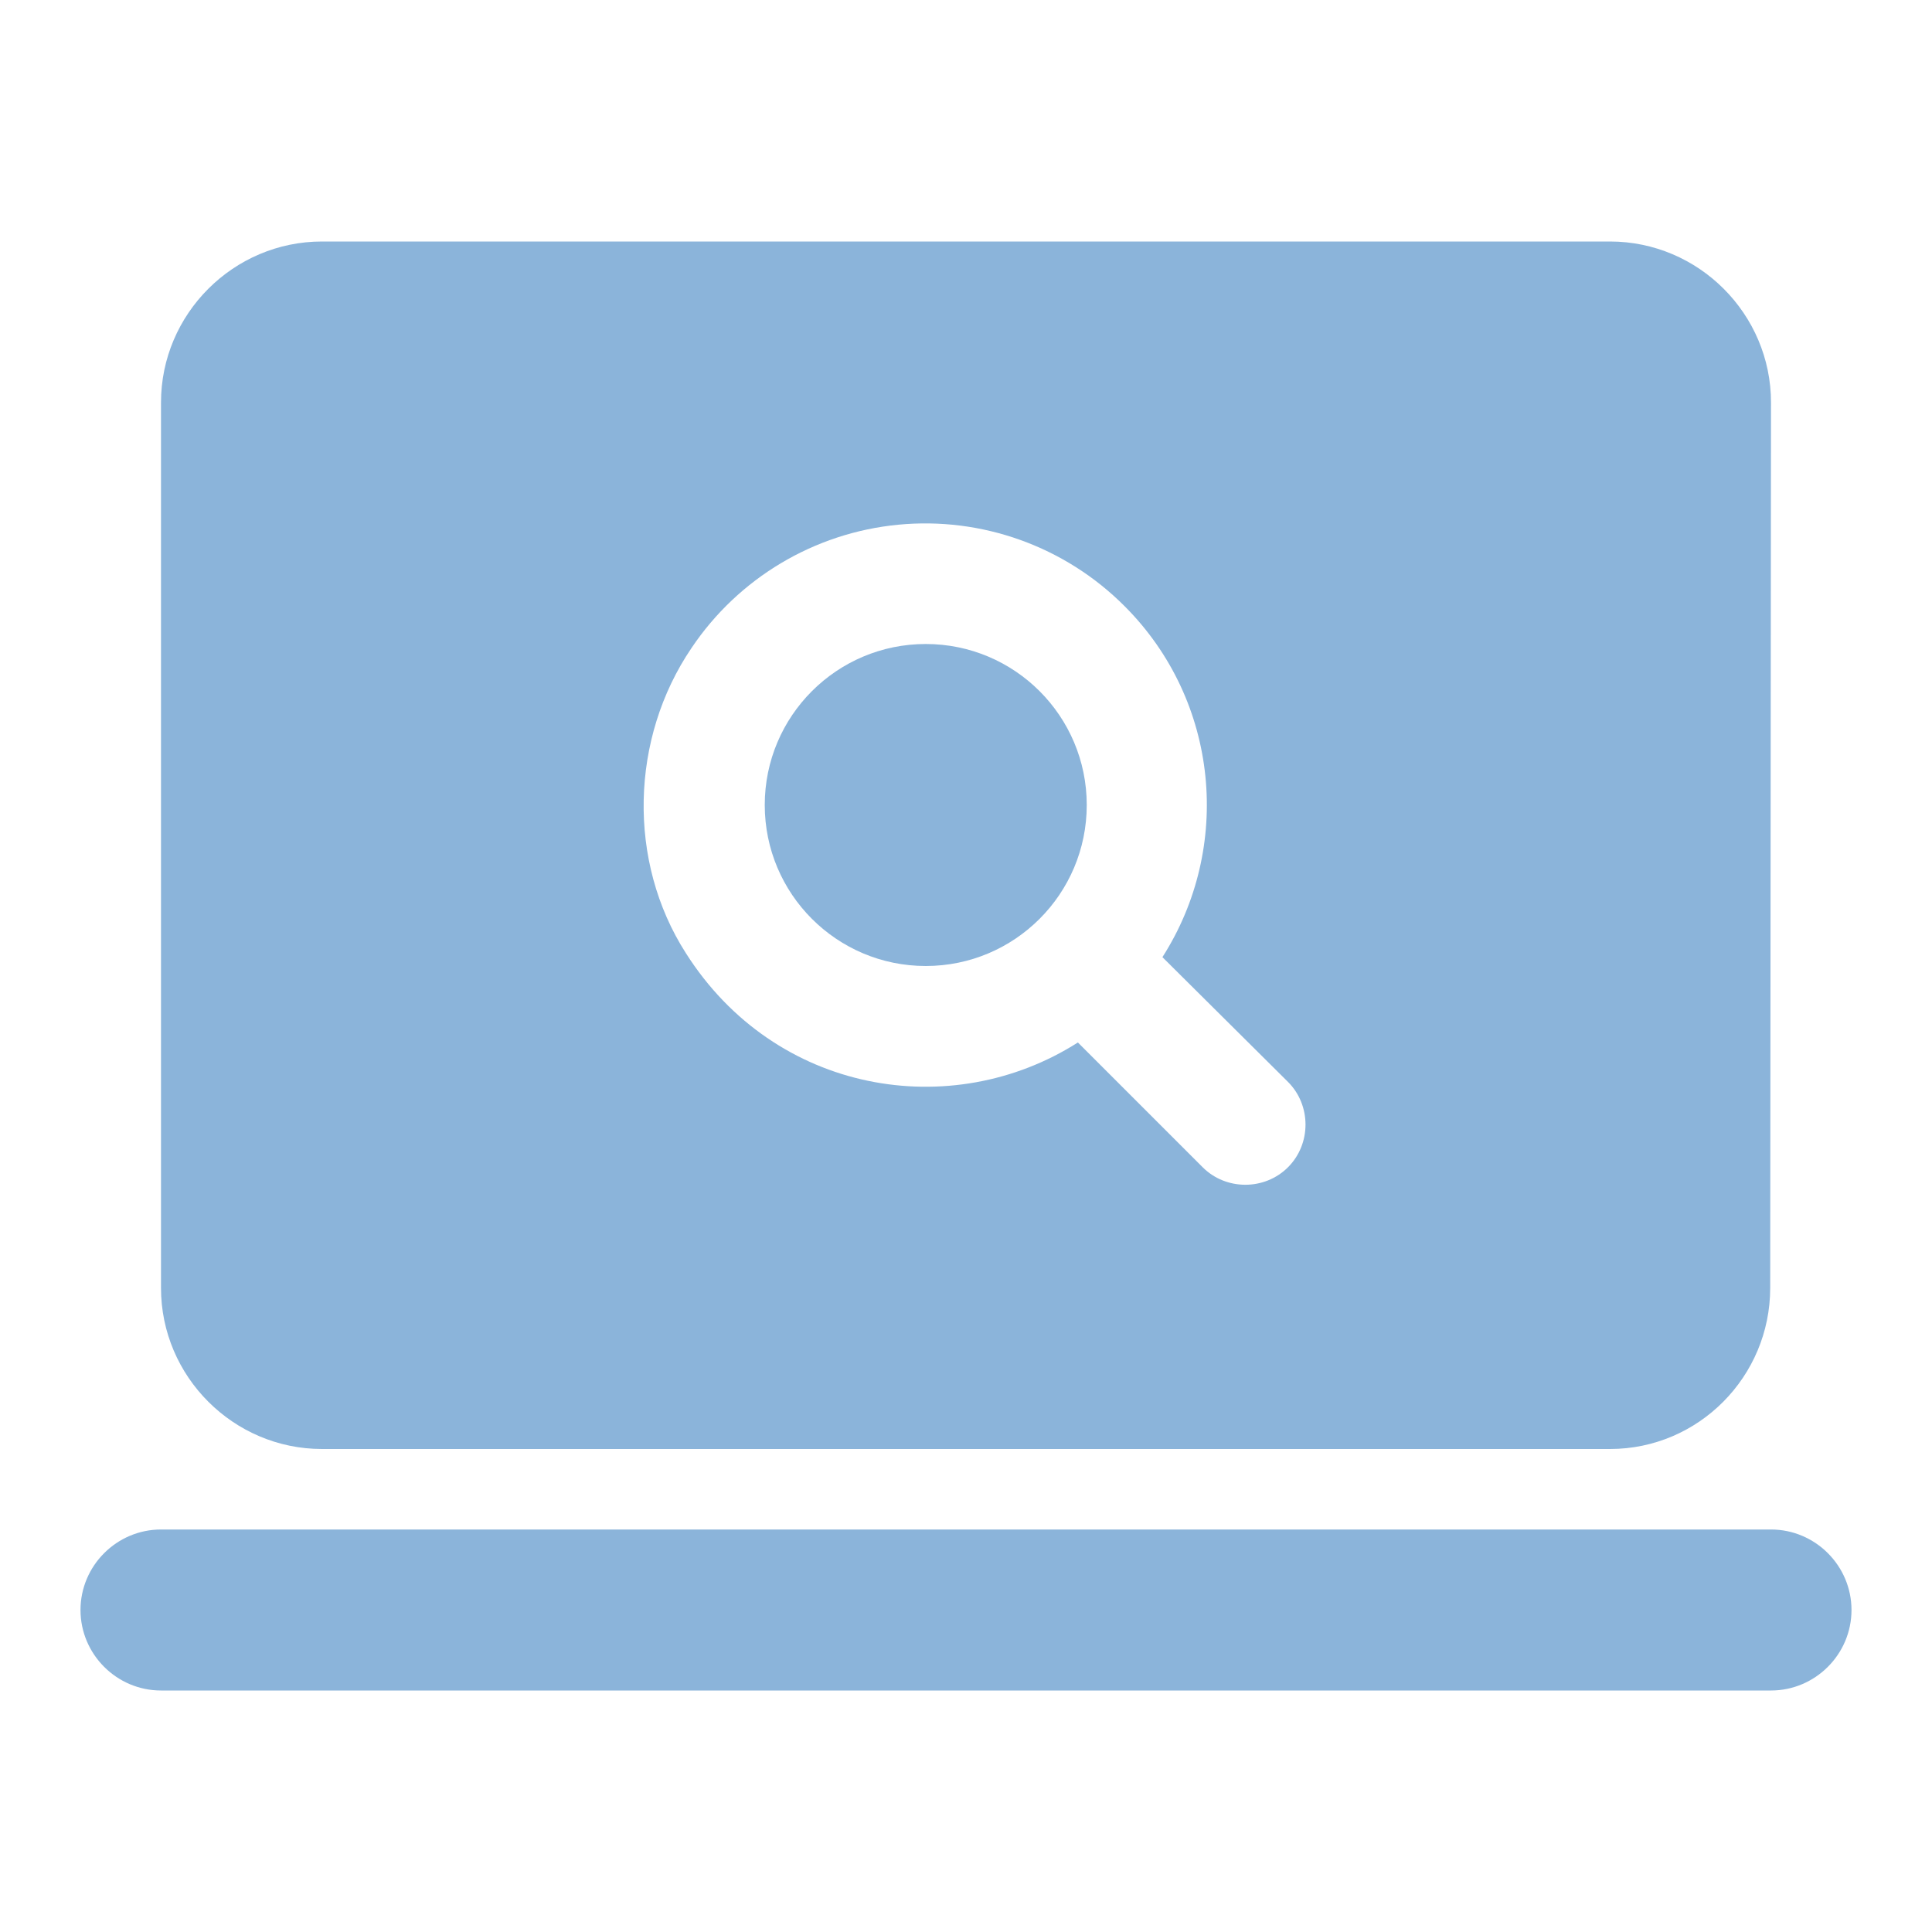
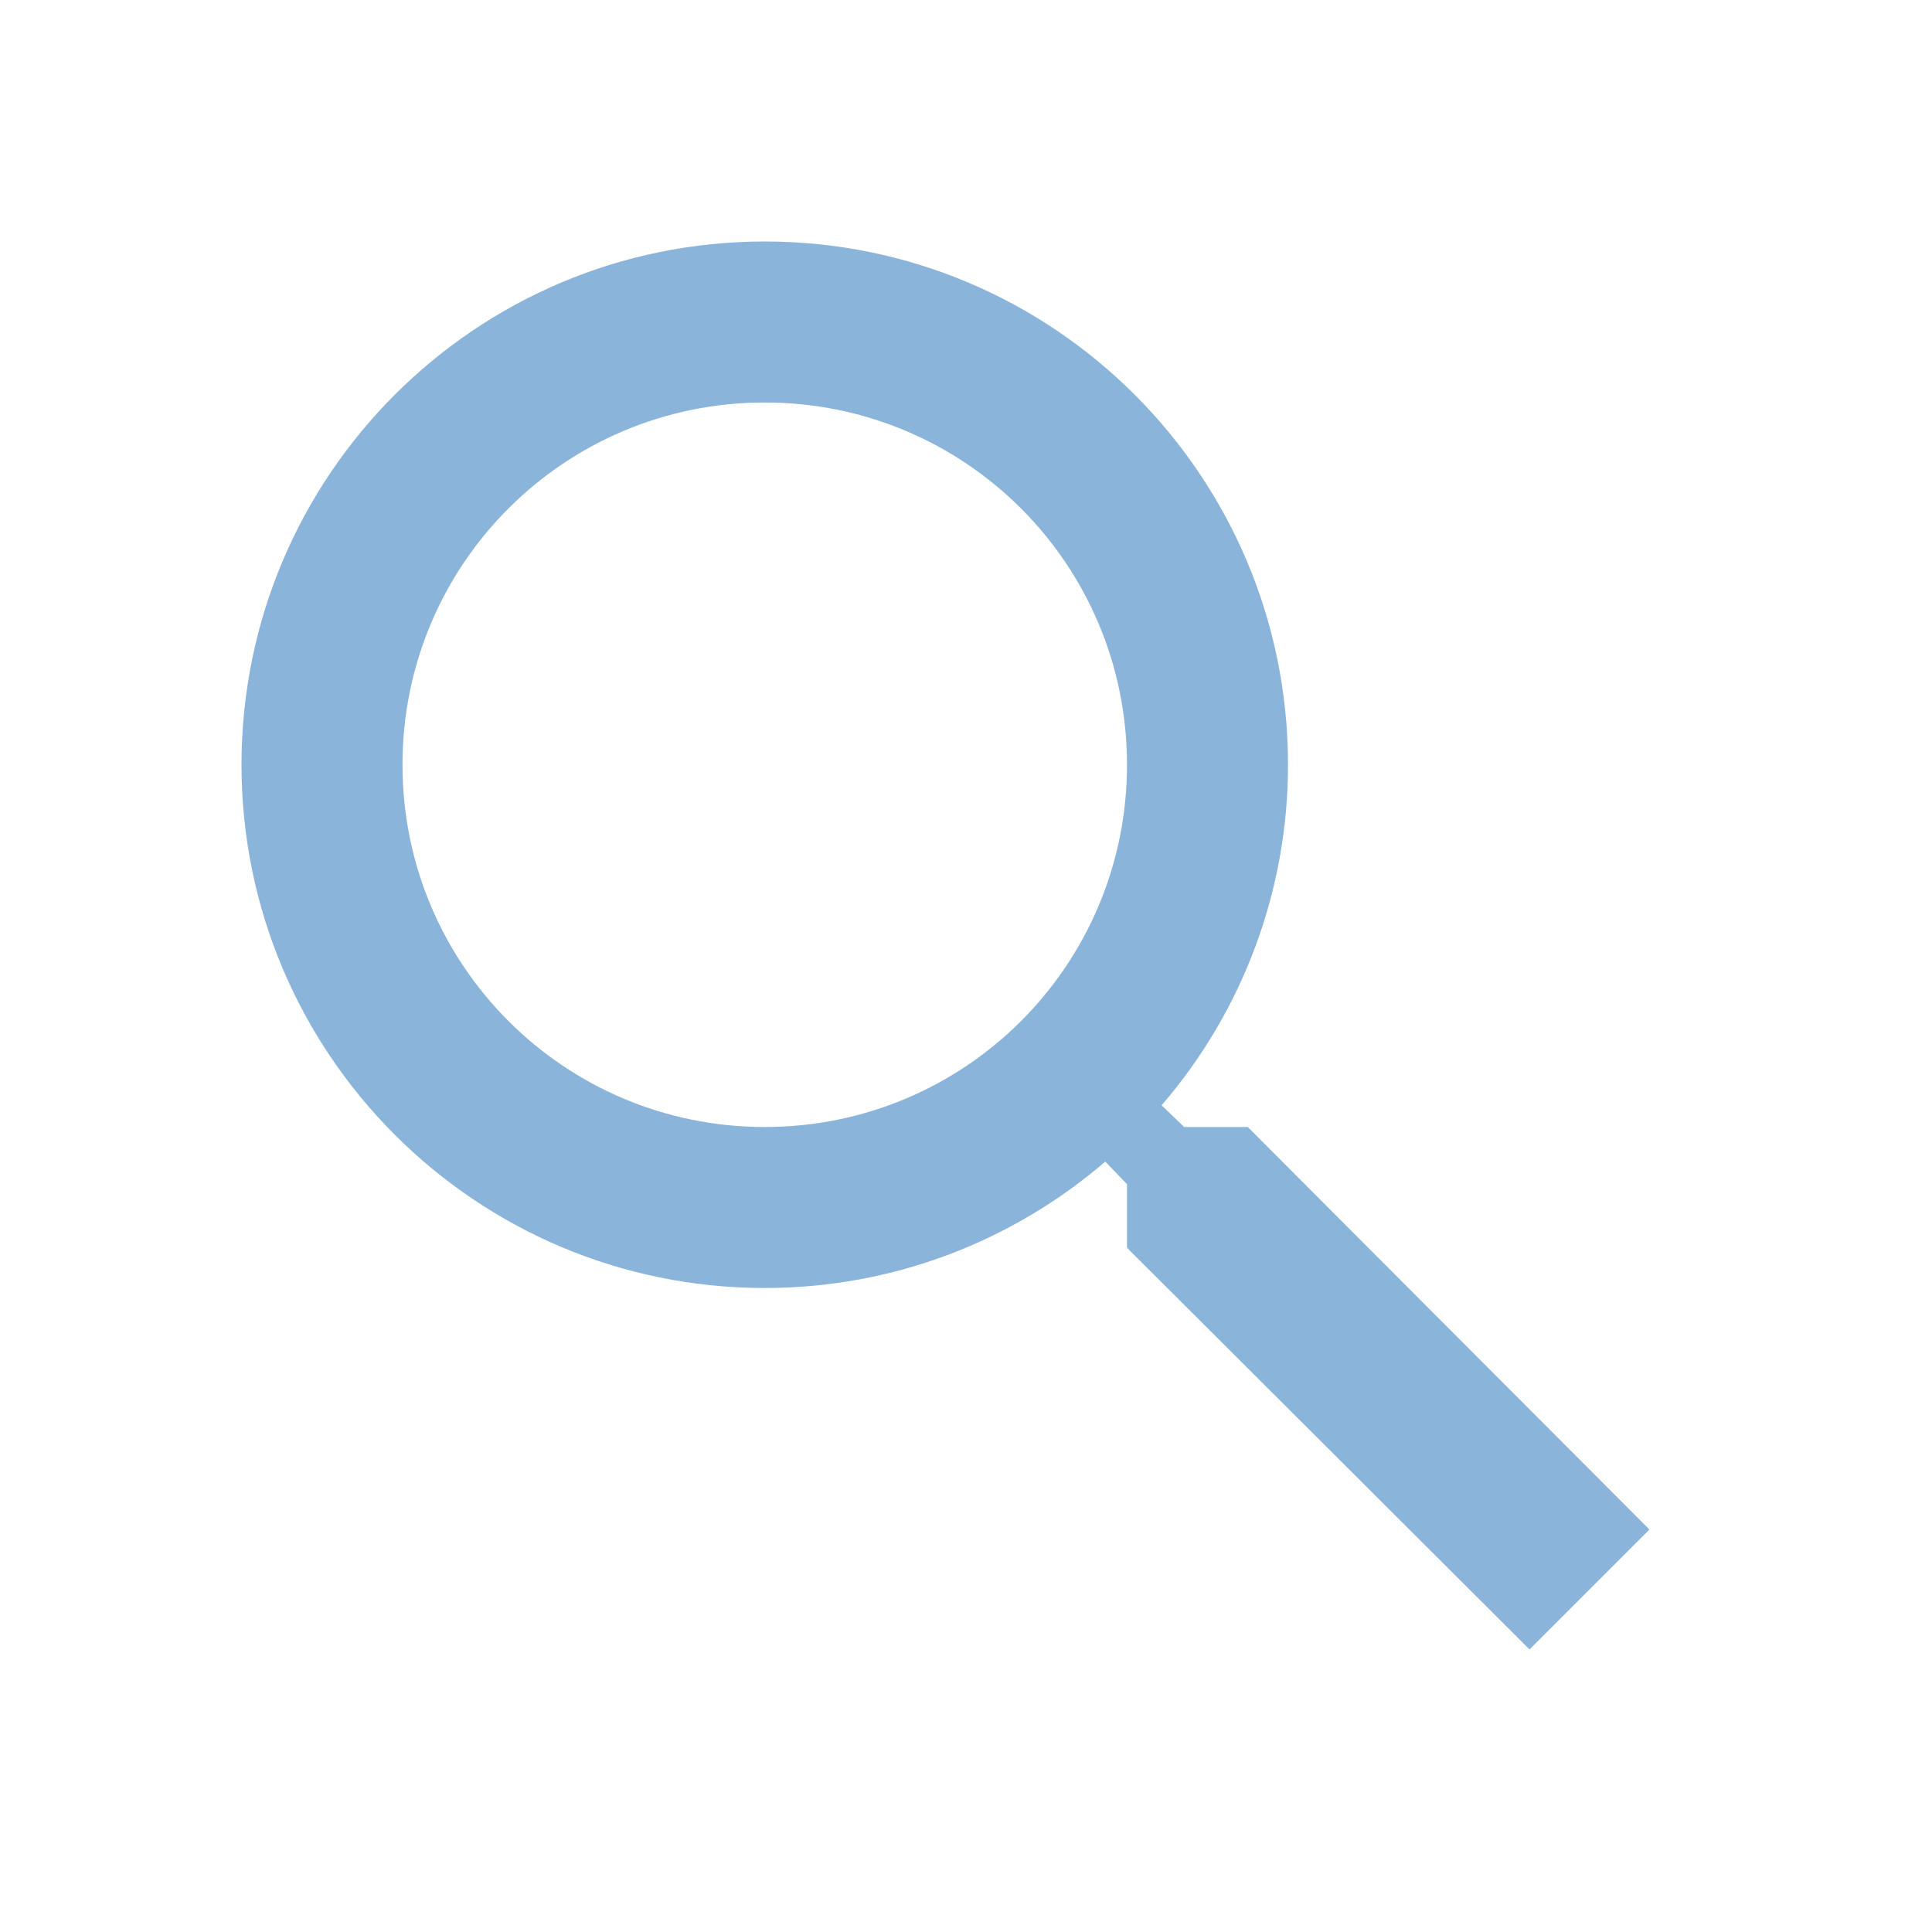
<svg xmlns="http://www.w3.org/2000/svg" width="1em" height="1em" viewBox="0 0 24 24">
-   <path fill="#8bb4da" d="M22 19H2c-.55 0-1 .45-1 1s.45 1 1 1h20c.55 0 1-.45 1-1s-.45-1-1-1M4 18h16c1.1 0 1.99-.9 1.99-2L22 5c0-1.1-.9-2-2-2H4c-1.1 0-2 .9-2 2v11c0 1.1.9 2 2 2m4.59-9.95a3.497 3.497 0 0 1 5.38-.52c1.18 1.18 1.34 3 .47 4.36L16 13.44c.29.29.29.77 0 1.06c-.29.29-.77.29-1.06 0l-1.55-1.55c-1.57 1-3.76.64-4.87-1.11c-.73-1.14-.69-2.67.07-3.79" />
-   <circle cx="11.5" cy="10" r="2" fill="#8bb4da" />
+   <path fill="#8bb4da" d="M15.5 14h-.79l-.28-.27A6.471 6.471 0 0 0 16 9.5A6.5 6.5 0 1 0 9.5 16c1.61 0 3.09-.59 4.23-1.57l.27.28v.79l5 4.99L20.49 19zm-6 0C7.01 14 5 11.99 5 9.5S7.01 5 9.5 5S14 7.01 14 9.5S11.99 14 9.5 14" />
</svg>
